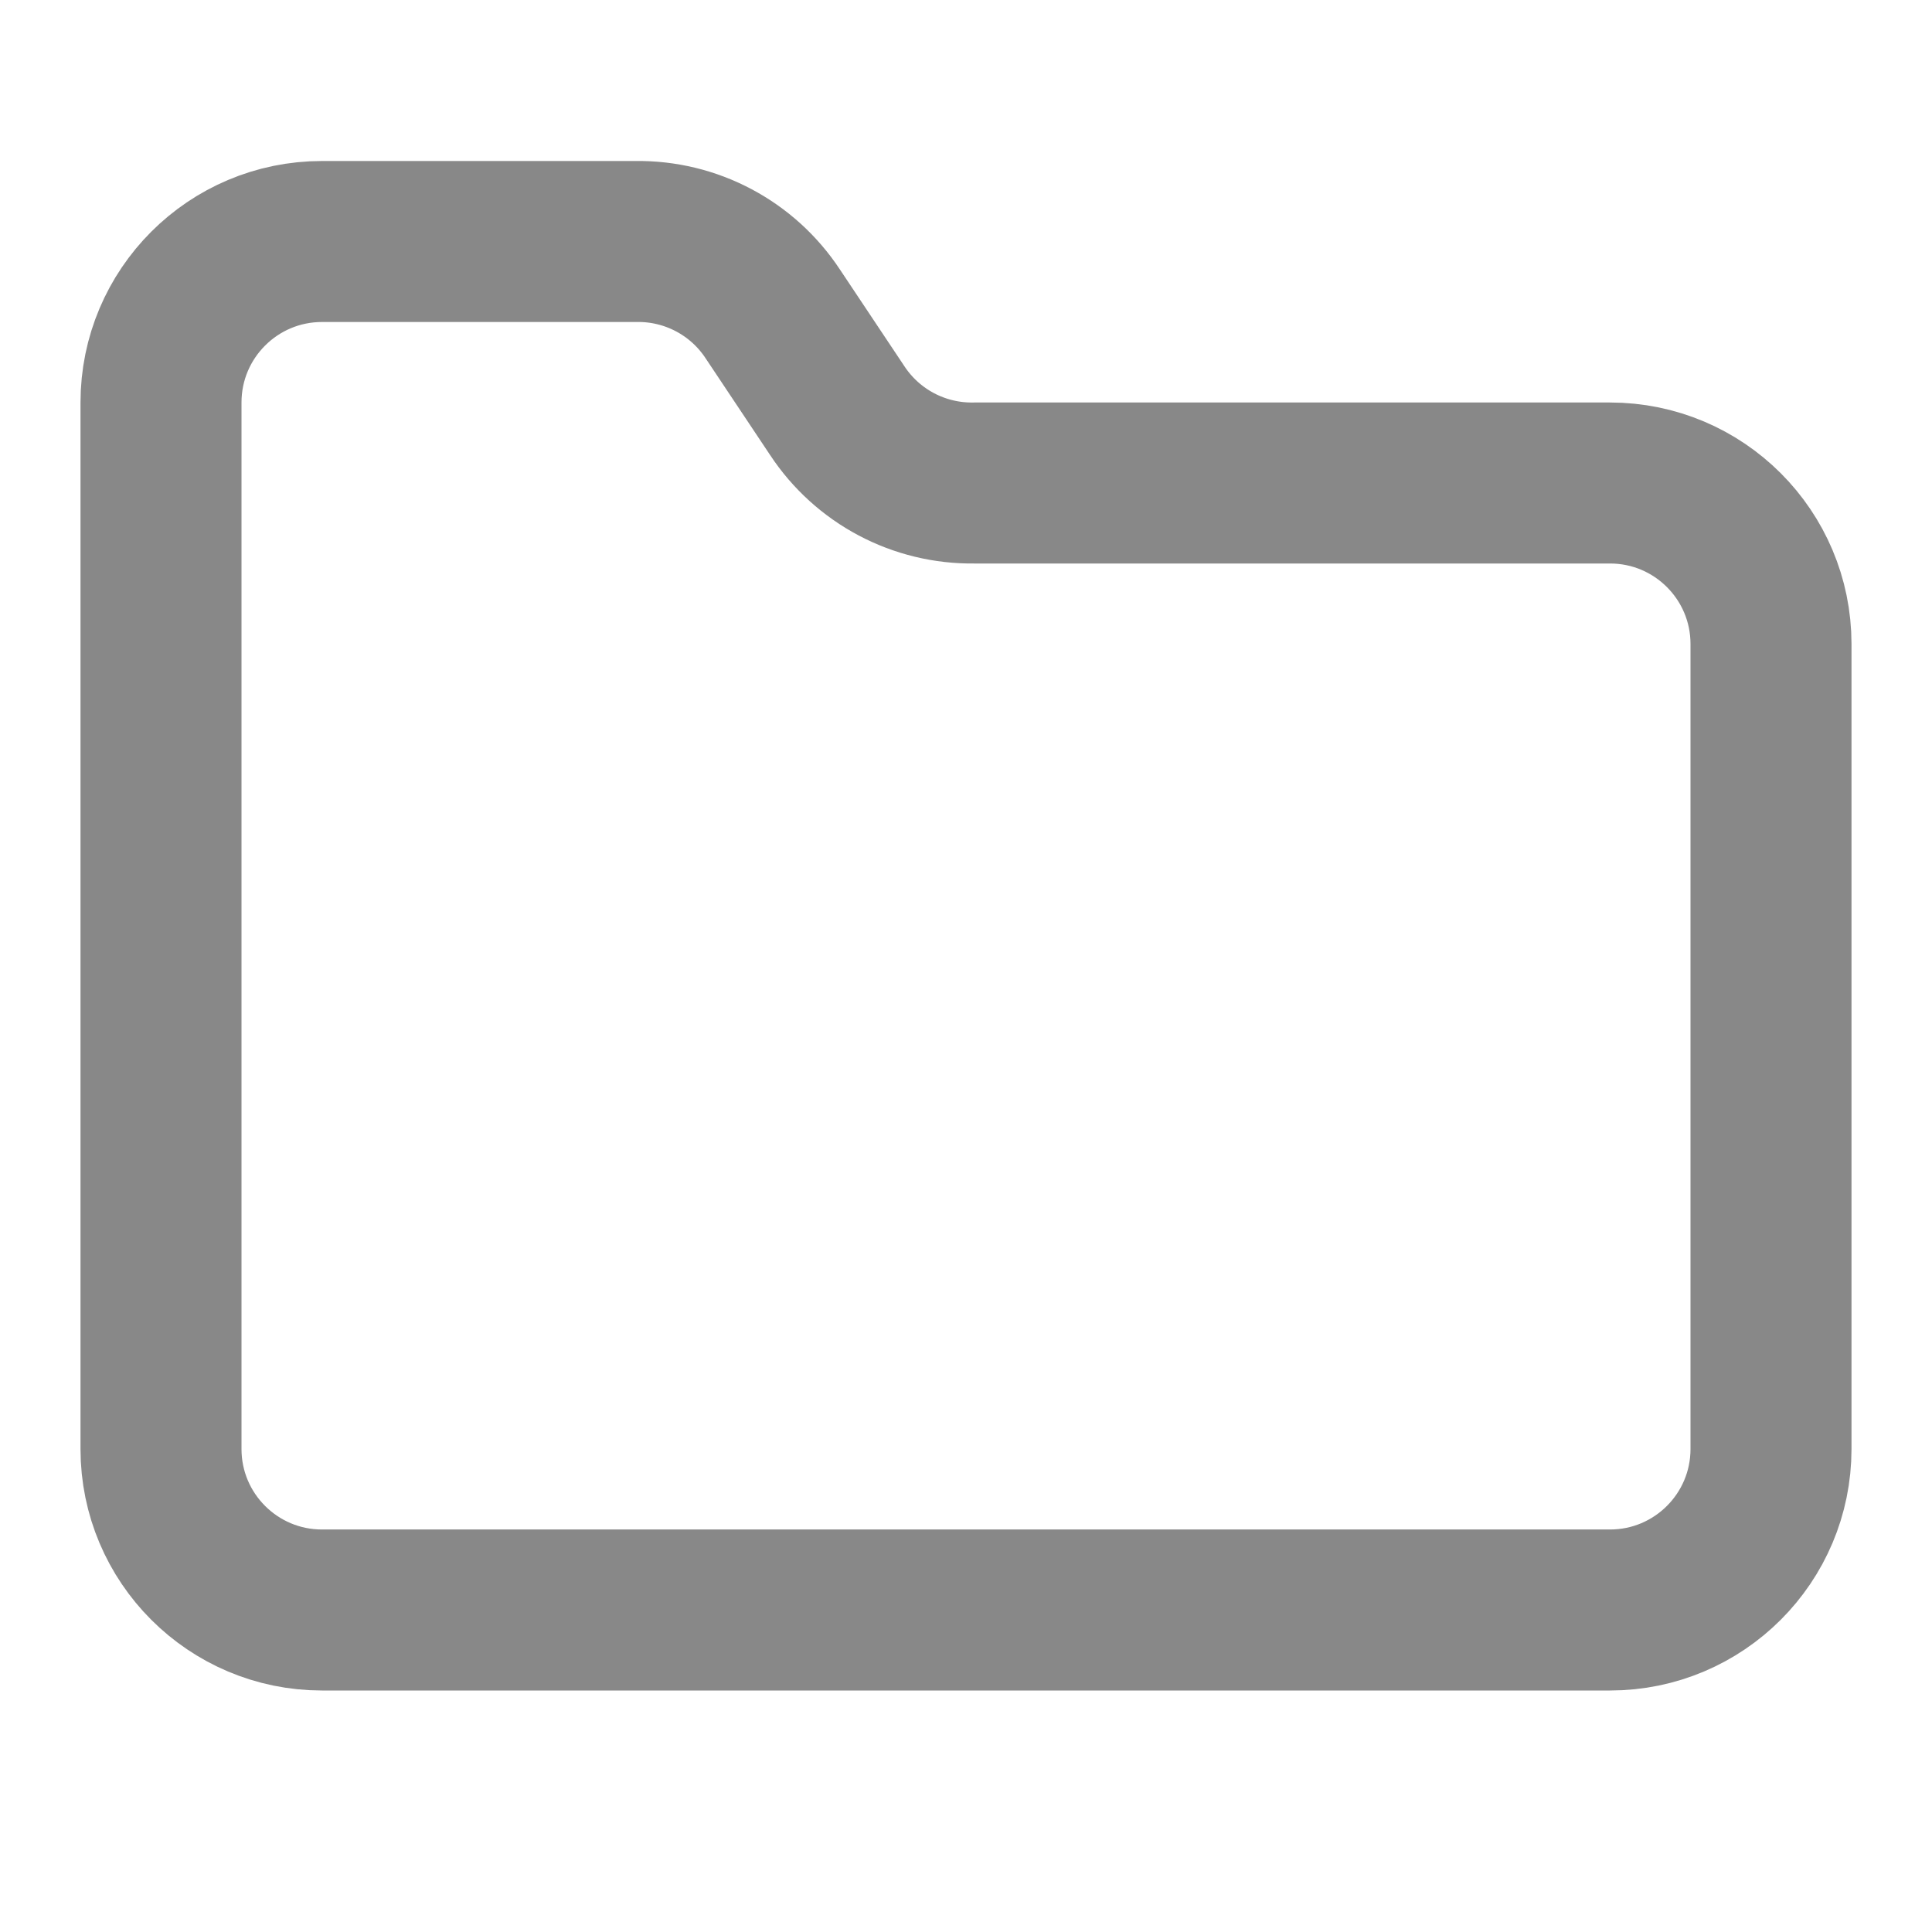
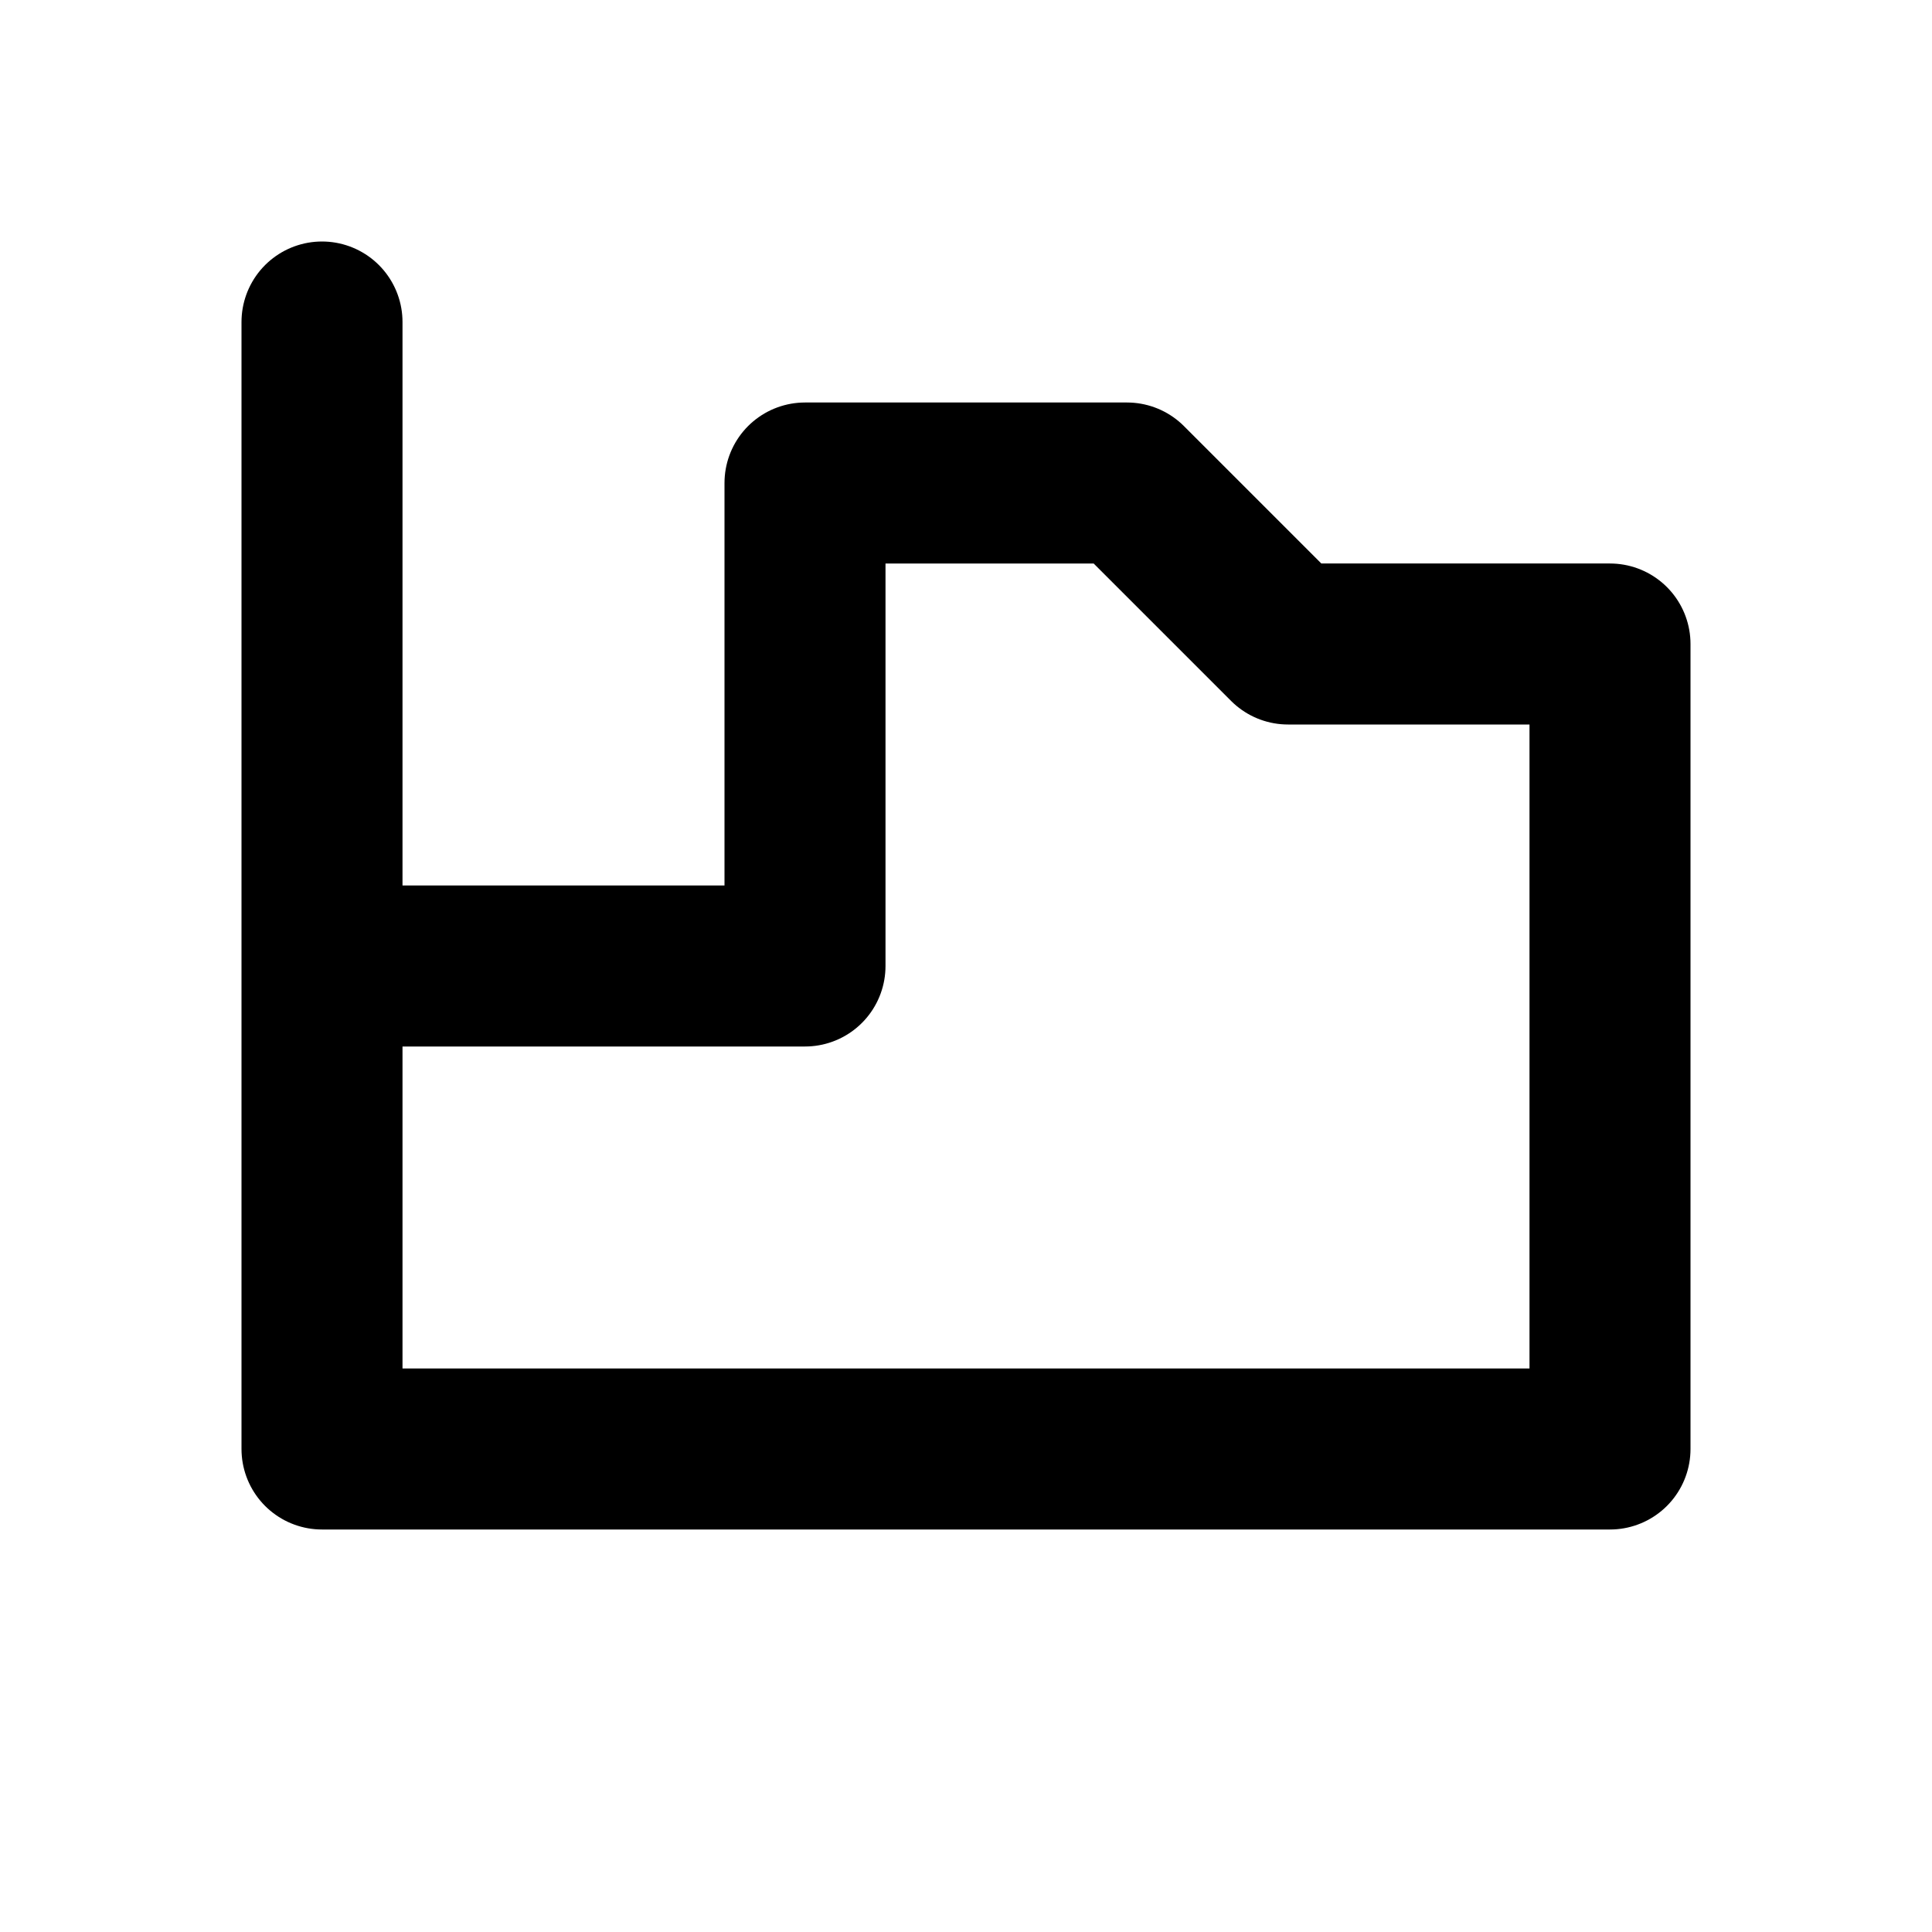
- <svg xmlns="http://www.w3.org/2000/svg" viewBox="0 0 24 24" fill="none" stroke="#888888" stroke-width="2" stroke-linecap="round" stroke-linejoin="round">
-   <path d="M20 20a2 2 0 0 0 2-2V8a2 2 0 0 0-2-2h-7.9a2 2 0 0 1-1.7-.9L9.6 3.9A2 2 0 0 0 7.9 3H4a2 2 0 0 0-2 2v13a2 2 0 0 0 2 2Z" />
+ <svg xmlns="http://www.w3.org/2000/svg" viewBox="0 0 24 24" fill="none" stroke="currentColor" stroke-width="2" stroke-linecap="round" stroke-linejoin="round">
+   <path d="M4 4v8h6v-6h4l2 2h4v10H4z" />
</svg>
